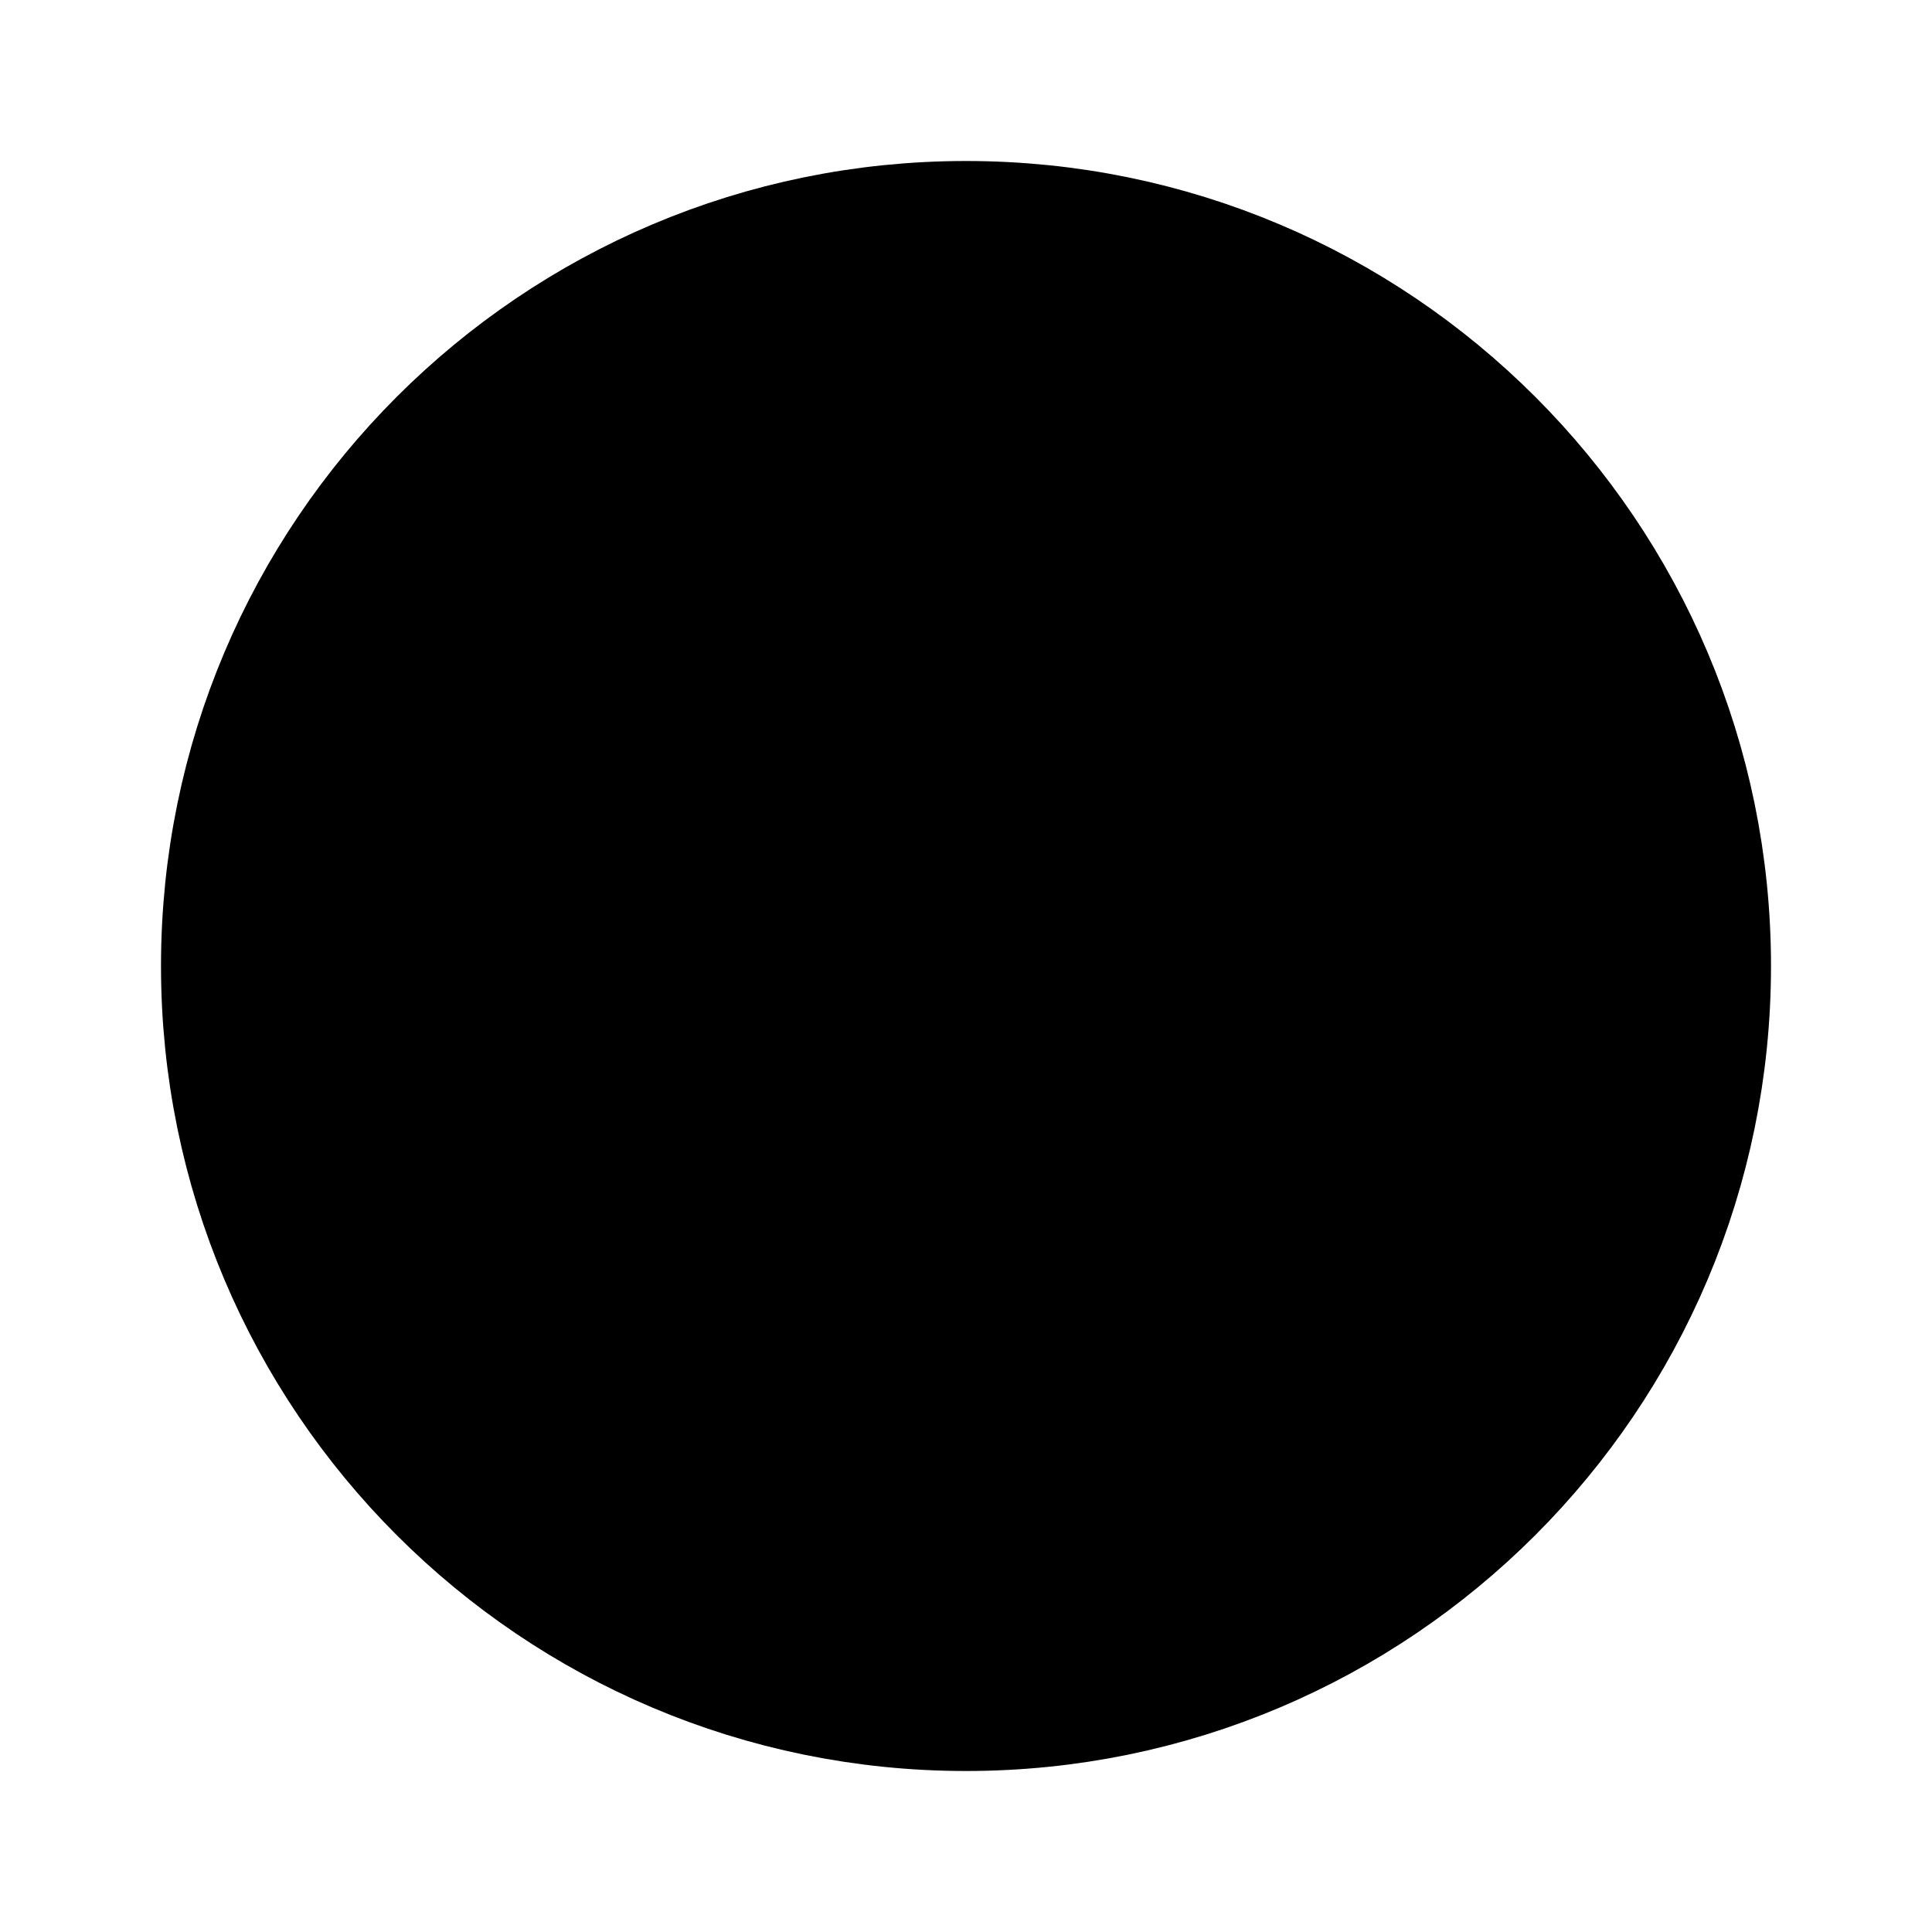
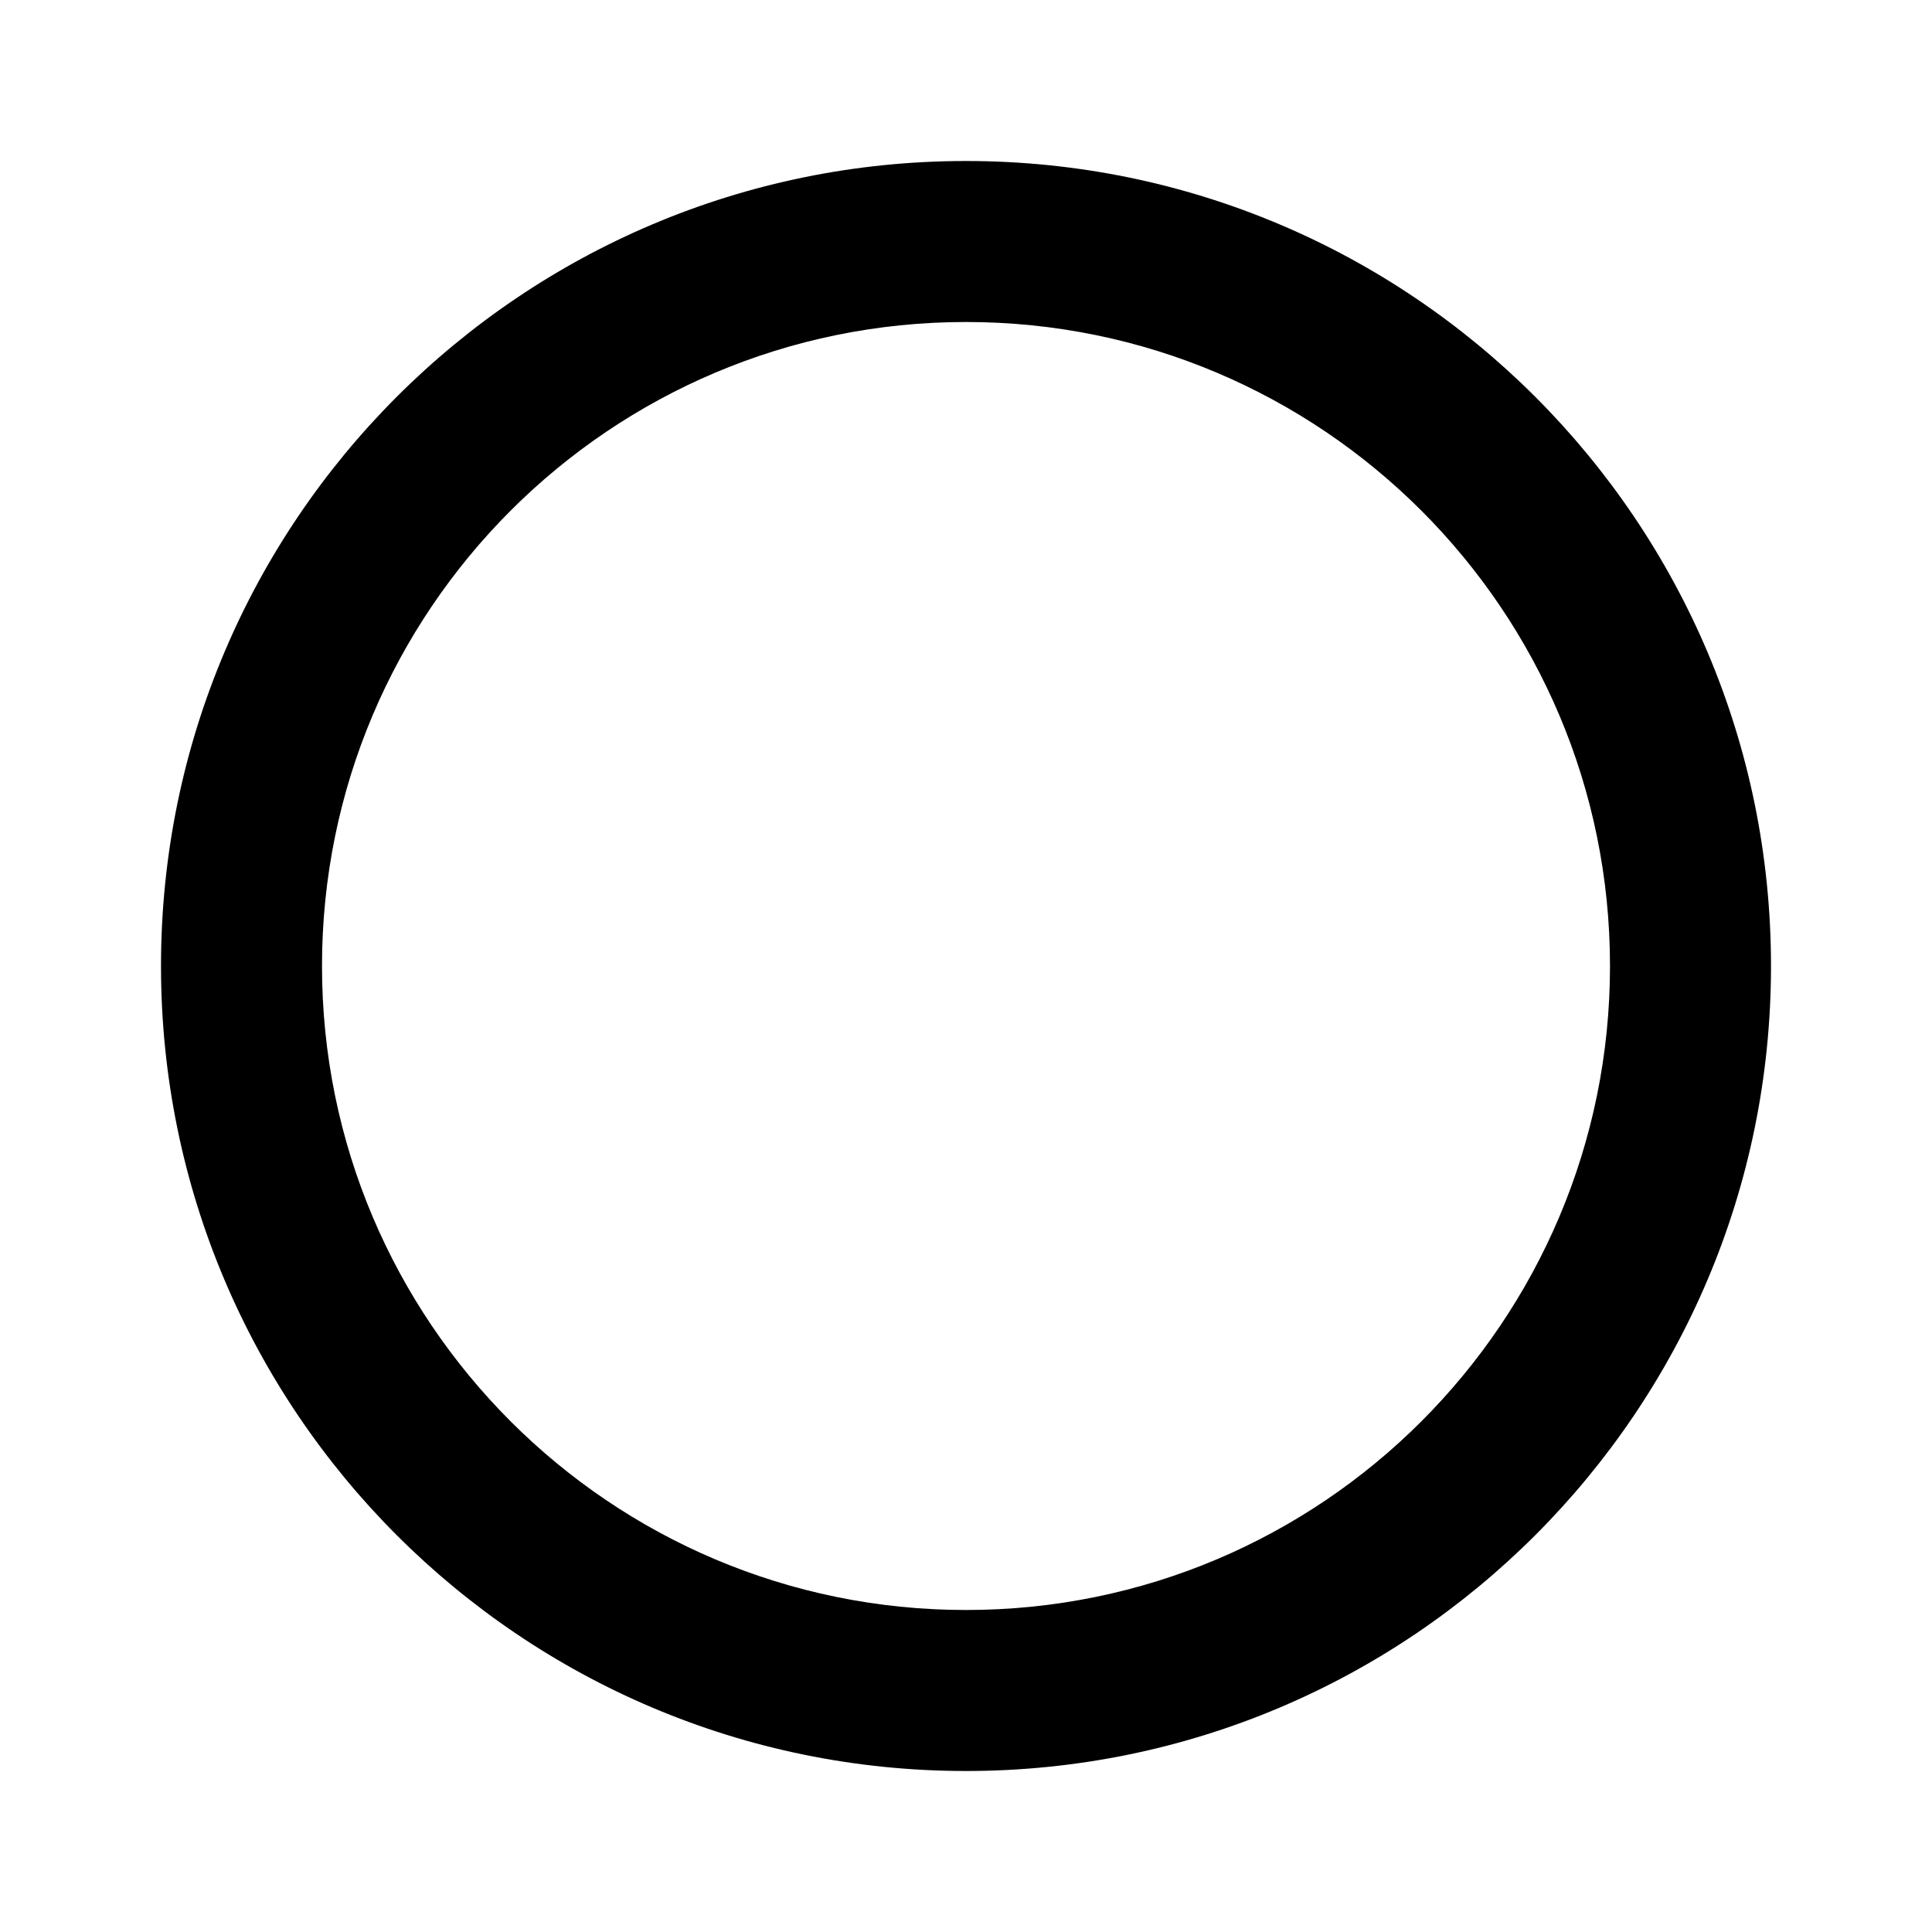
- <svg xmlns="http://www.w3.org/2000/svg" width="24" height="24" viewBox="0 0 24 24">
-   <path d="M12 21a9 9 0 1 0 0-18 9 9 0 0 0 0 18z" stroke="#000" stroke-width="2" stroke-linecap="round" stroke-linejoin="round" />
+ <svg xmlns="http://www.w3.org/2000/svg" width="24" height="24" viewBox="0 0 24 24" fill="none">
+   <path fill-rule="evenodd" clip-rule="evenodd" d="M12 4C7.582 4 4 7.582 4 12C4 16.418 7.582 20 12 20C16.418 20 20 16.418 20 12C20 7.582 16.418 4 12 4ZM2 12C2 6.477 6.477 2 12 2C17.523 2 22 6.477 22 12C22 17.523 17.523 22 12 22C6.477 22 2 17.523 2 12Z" fill="black" />
</svg>
